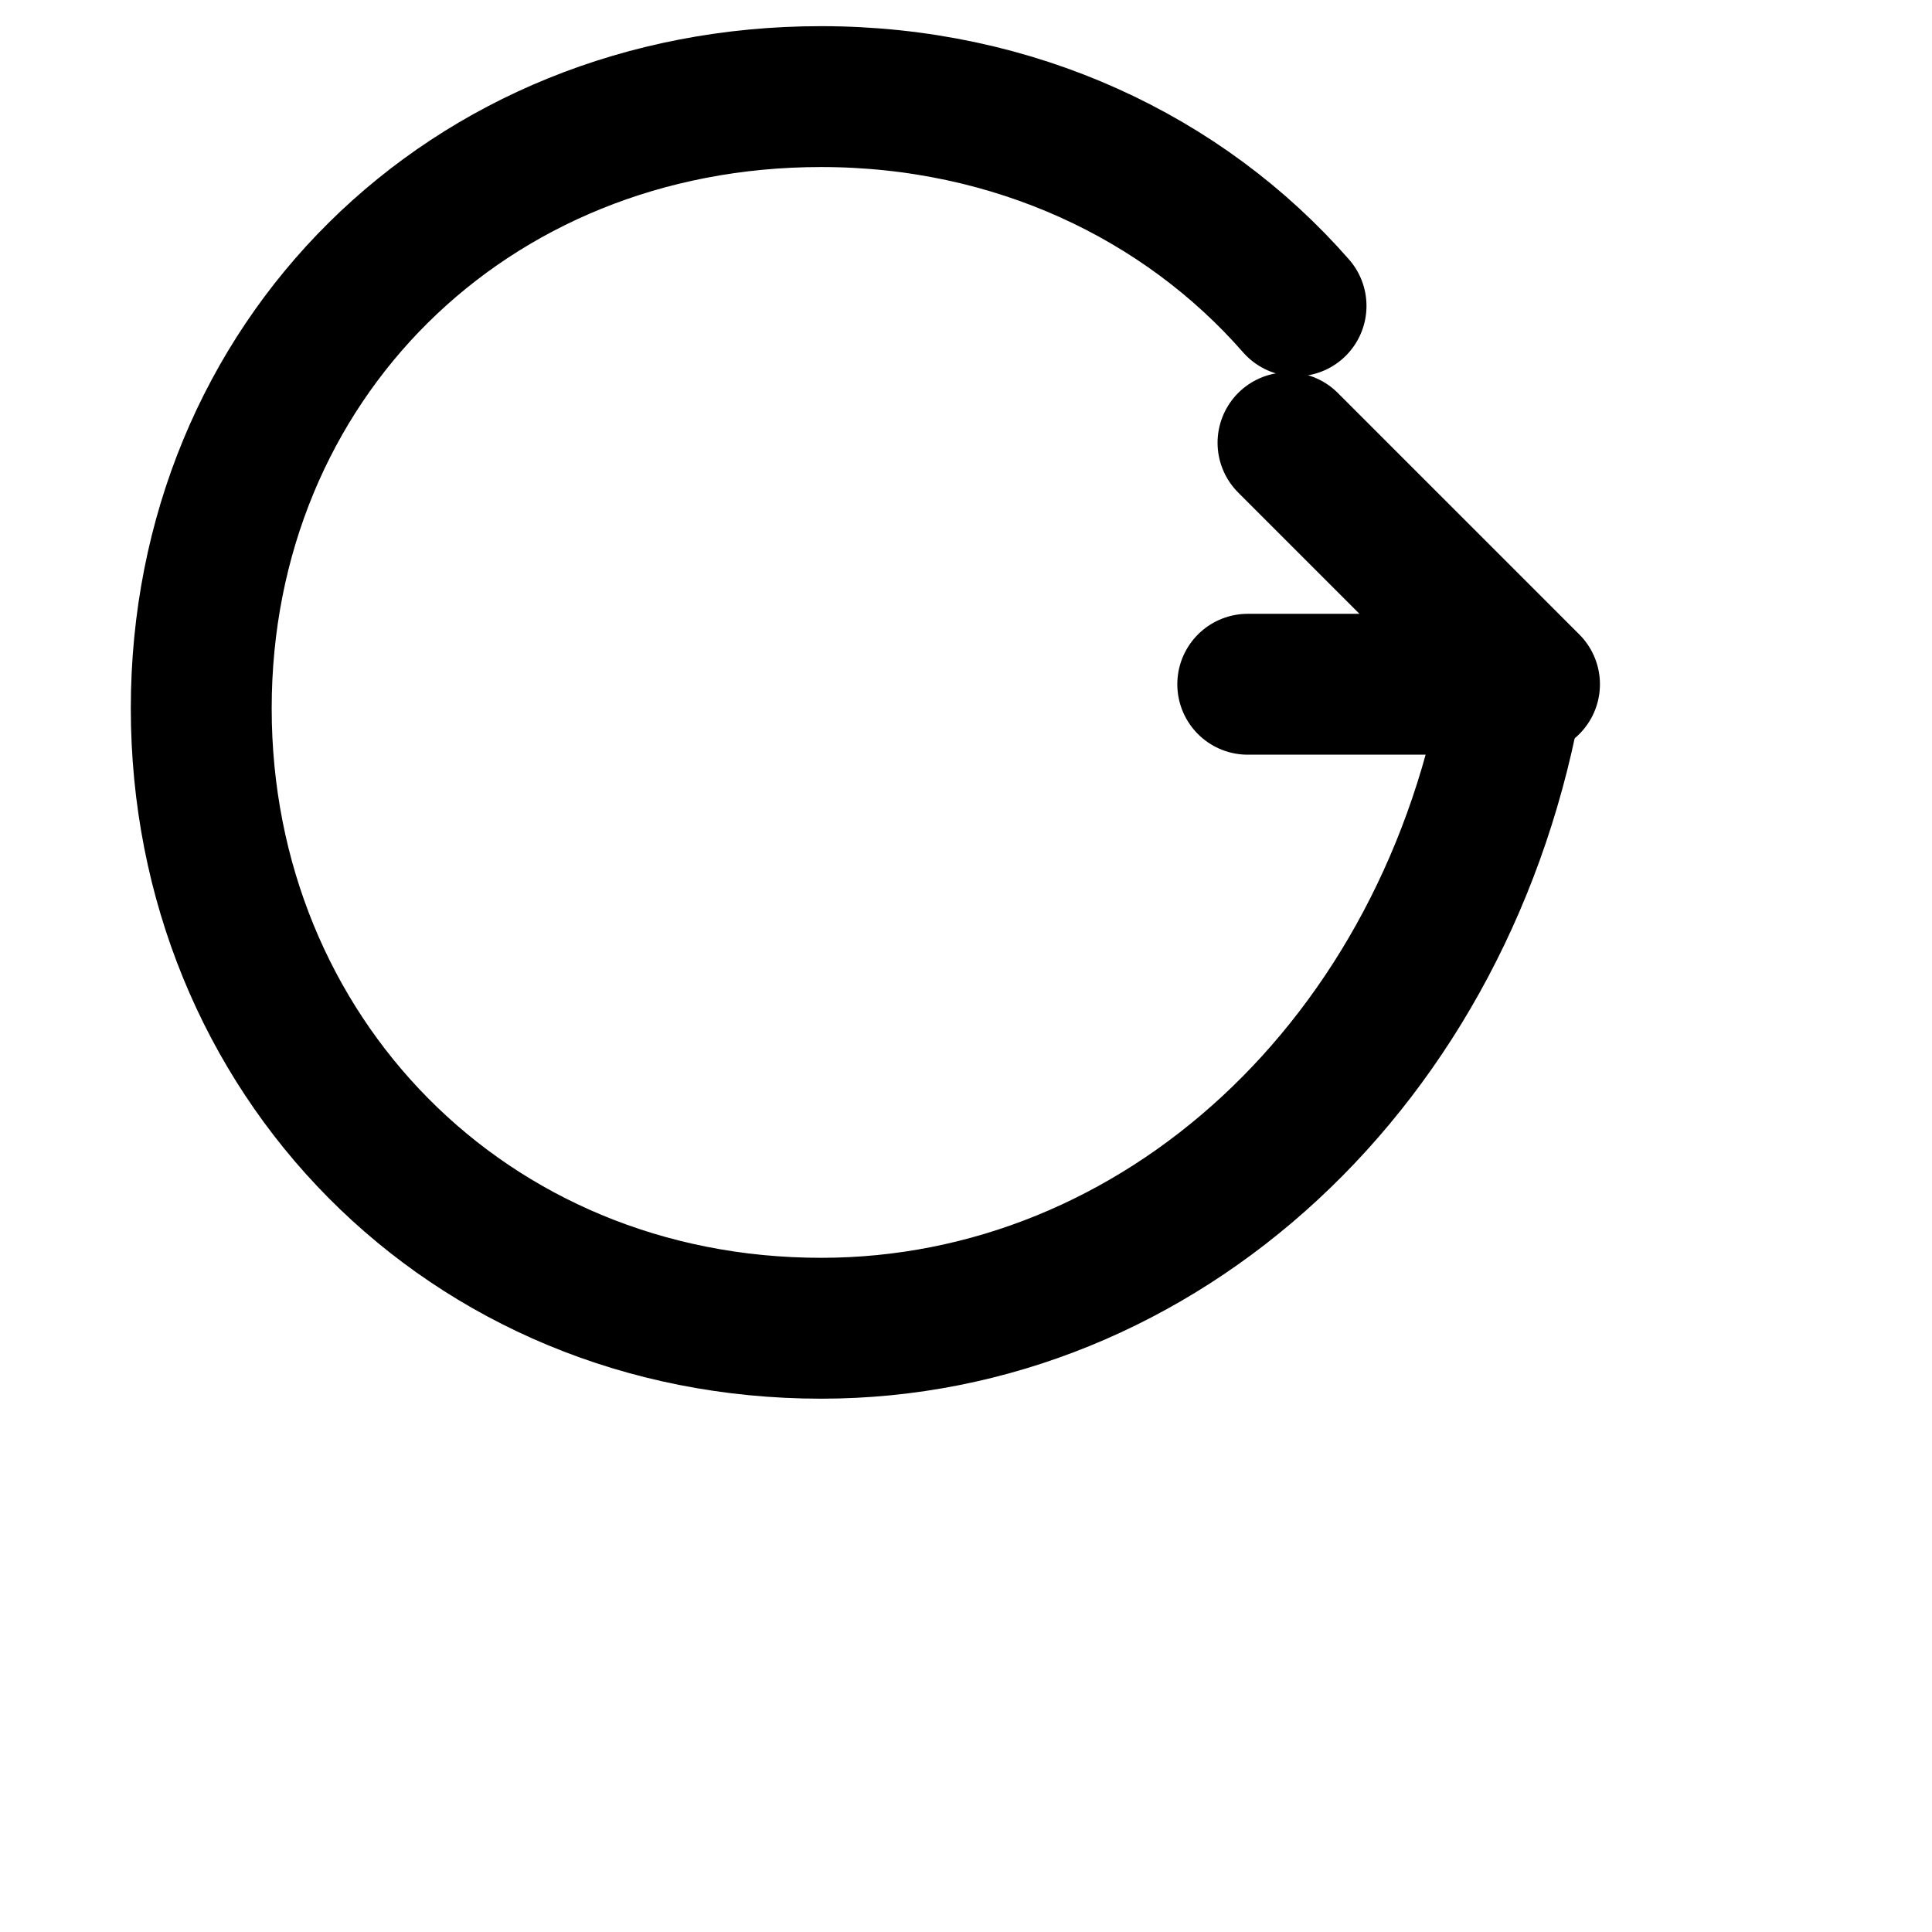
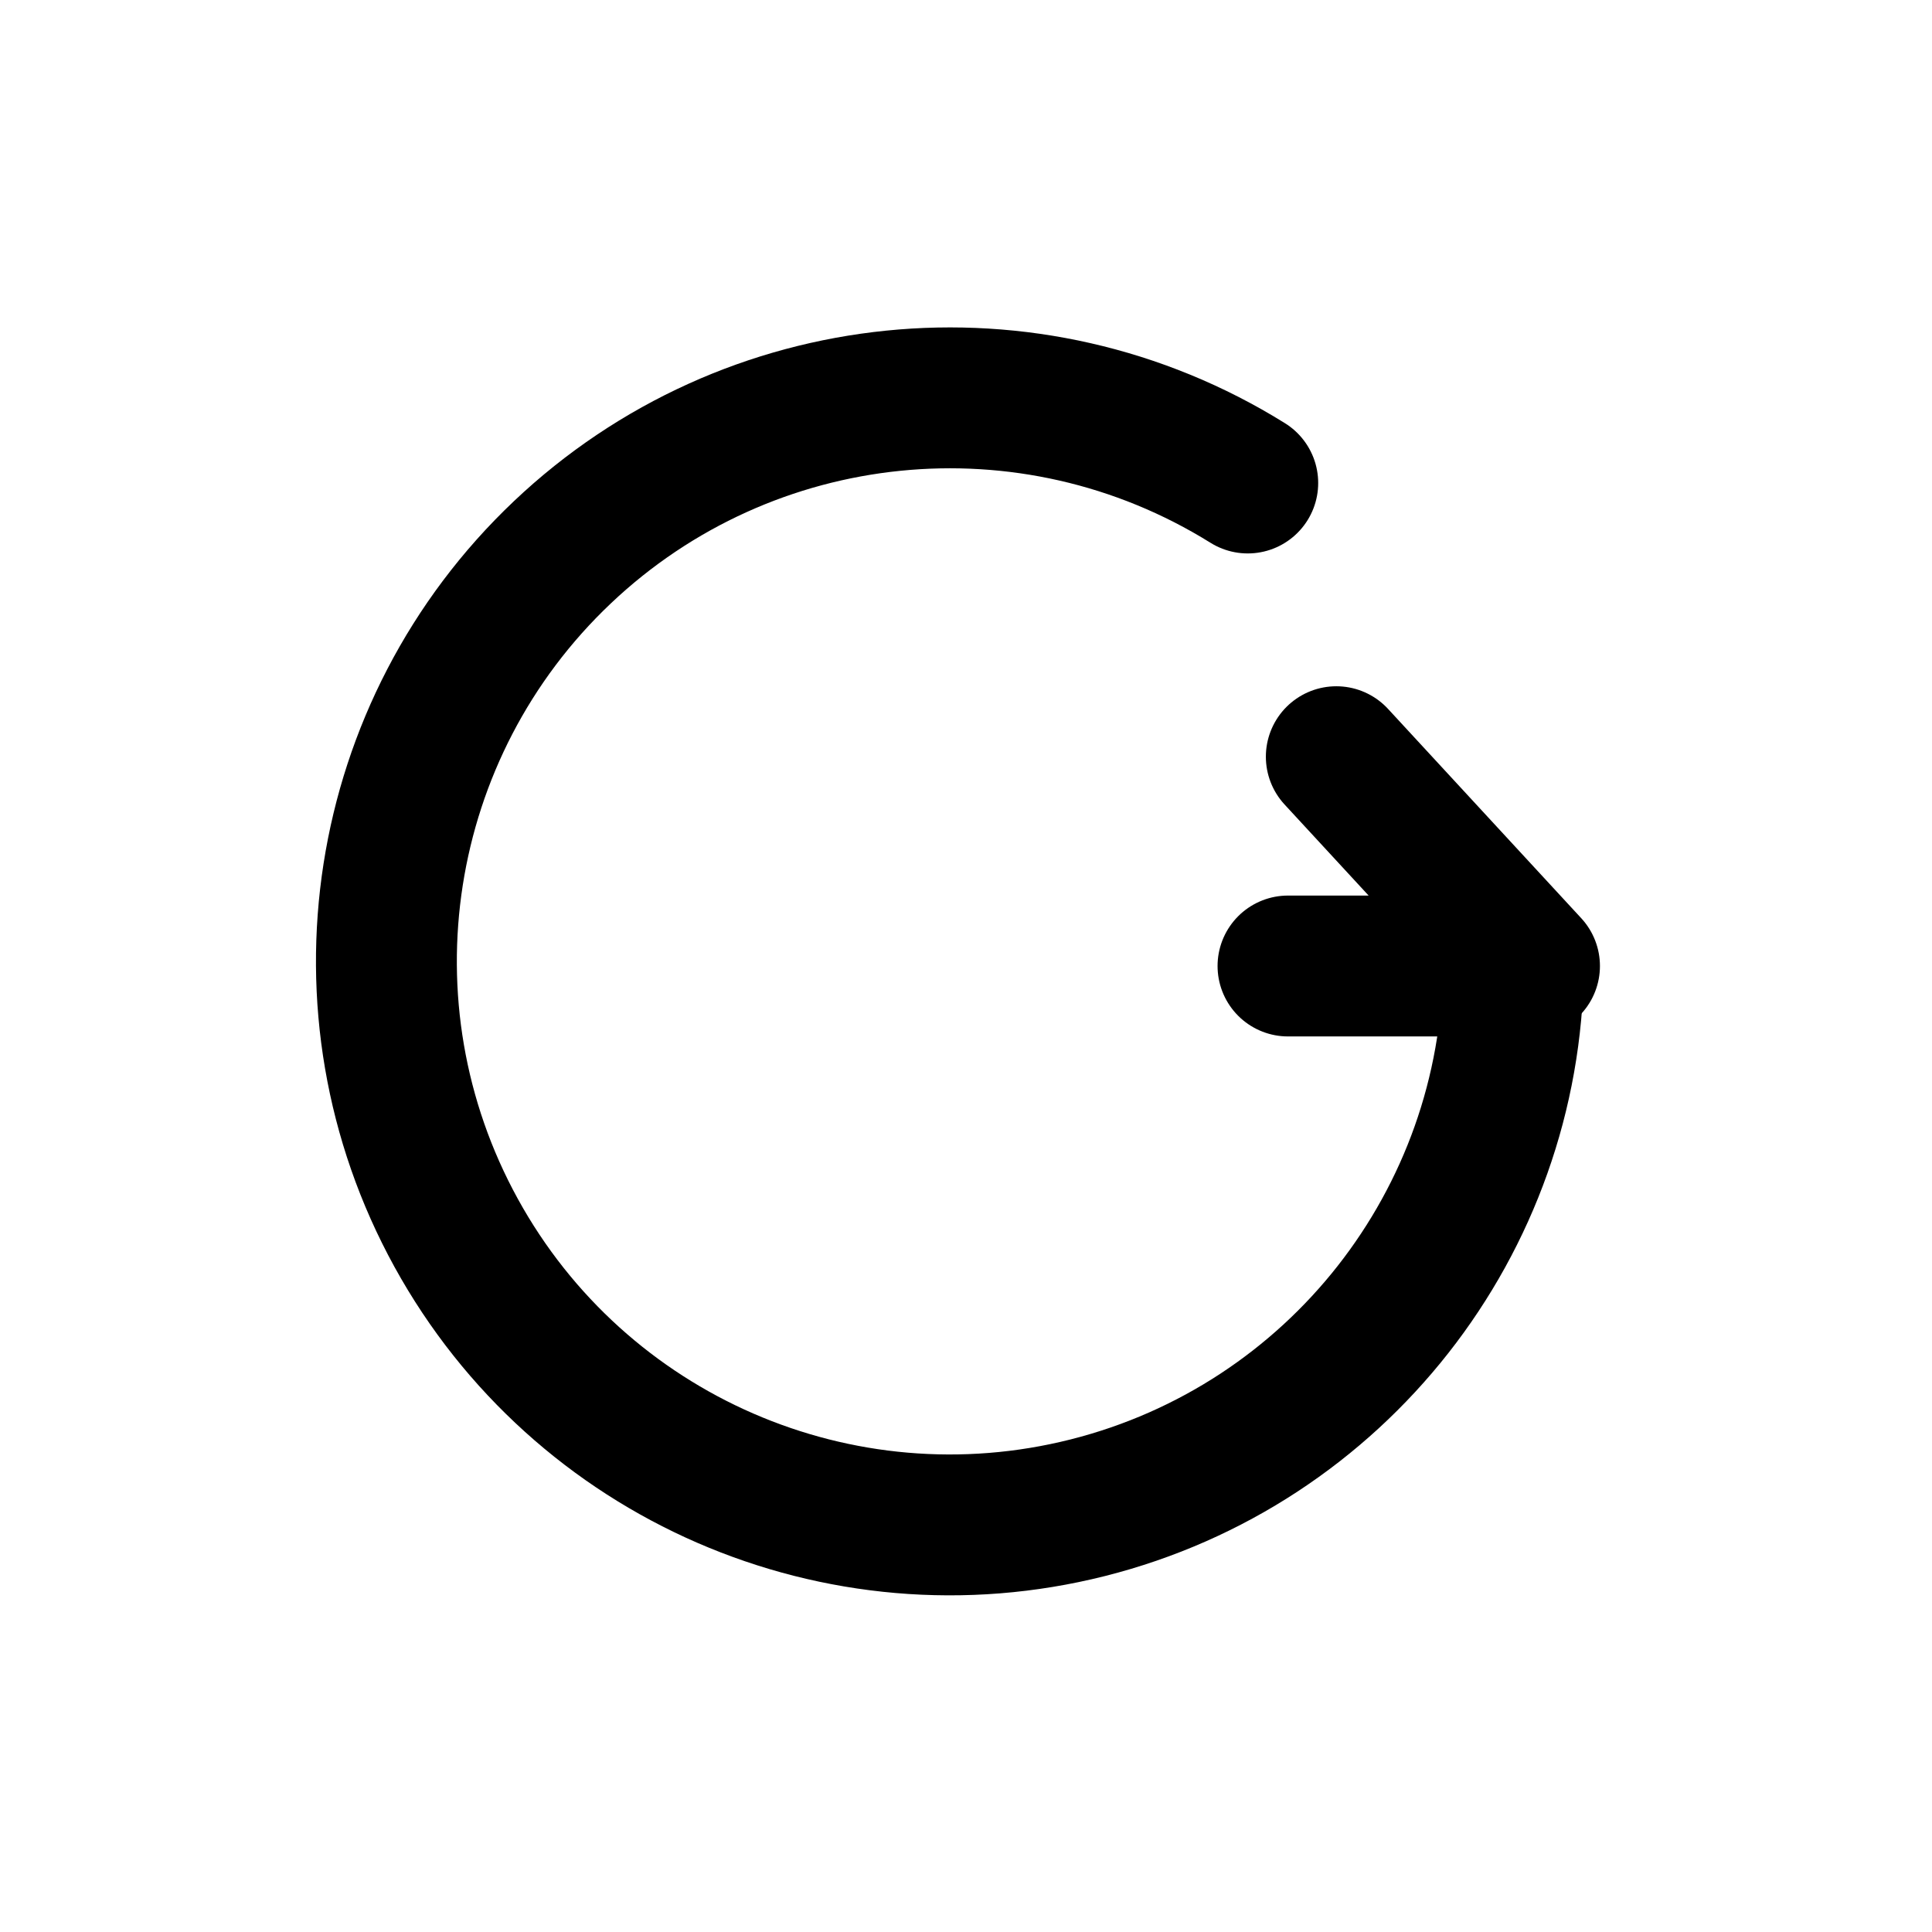
- <svg xmlns="http://www.w3.org/2000/svg" viewBox="0 0 24 24" fill="none" stroke="#000" stroke-width="1.75" stroke-linecap="round" stroke-linejoin="round">
-   <path d="M15.5 8.5H19L16 5.5" />
-   <path d="M18.8 8.5C18 13.2 14.4 16.5 10.2 16.5 5.8 16.5 2.5 13.1 2.5 8.8c0-4.3 3.3-7.6 7.7-7.6 2.4 0 4.5 1 5.9 2.6" />
+ <svg xmlns="http://www.w3.org/2000/svg" width="24" height="24" viewBox="0 0 24 24" fill="none" stroke="#000" stroke-width="1.75" stroke-linecap="round" stroke-linejoin="round">
+   <path d="M16 12H19L16.6 9.4" />
+   <path d="M18.8 12A7 7 0 1 1 15.5 6" />
</svg>
